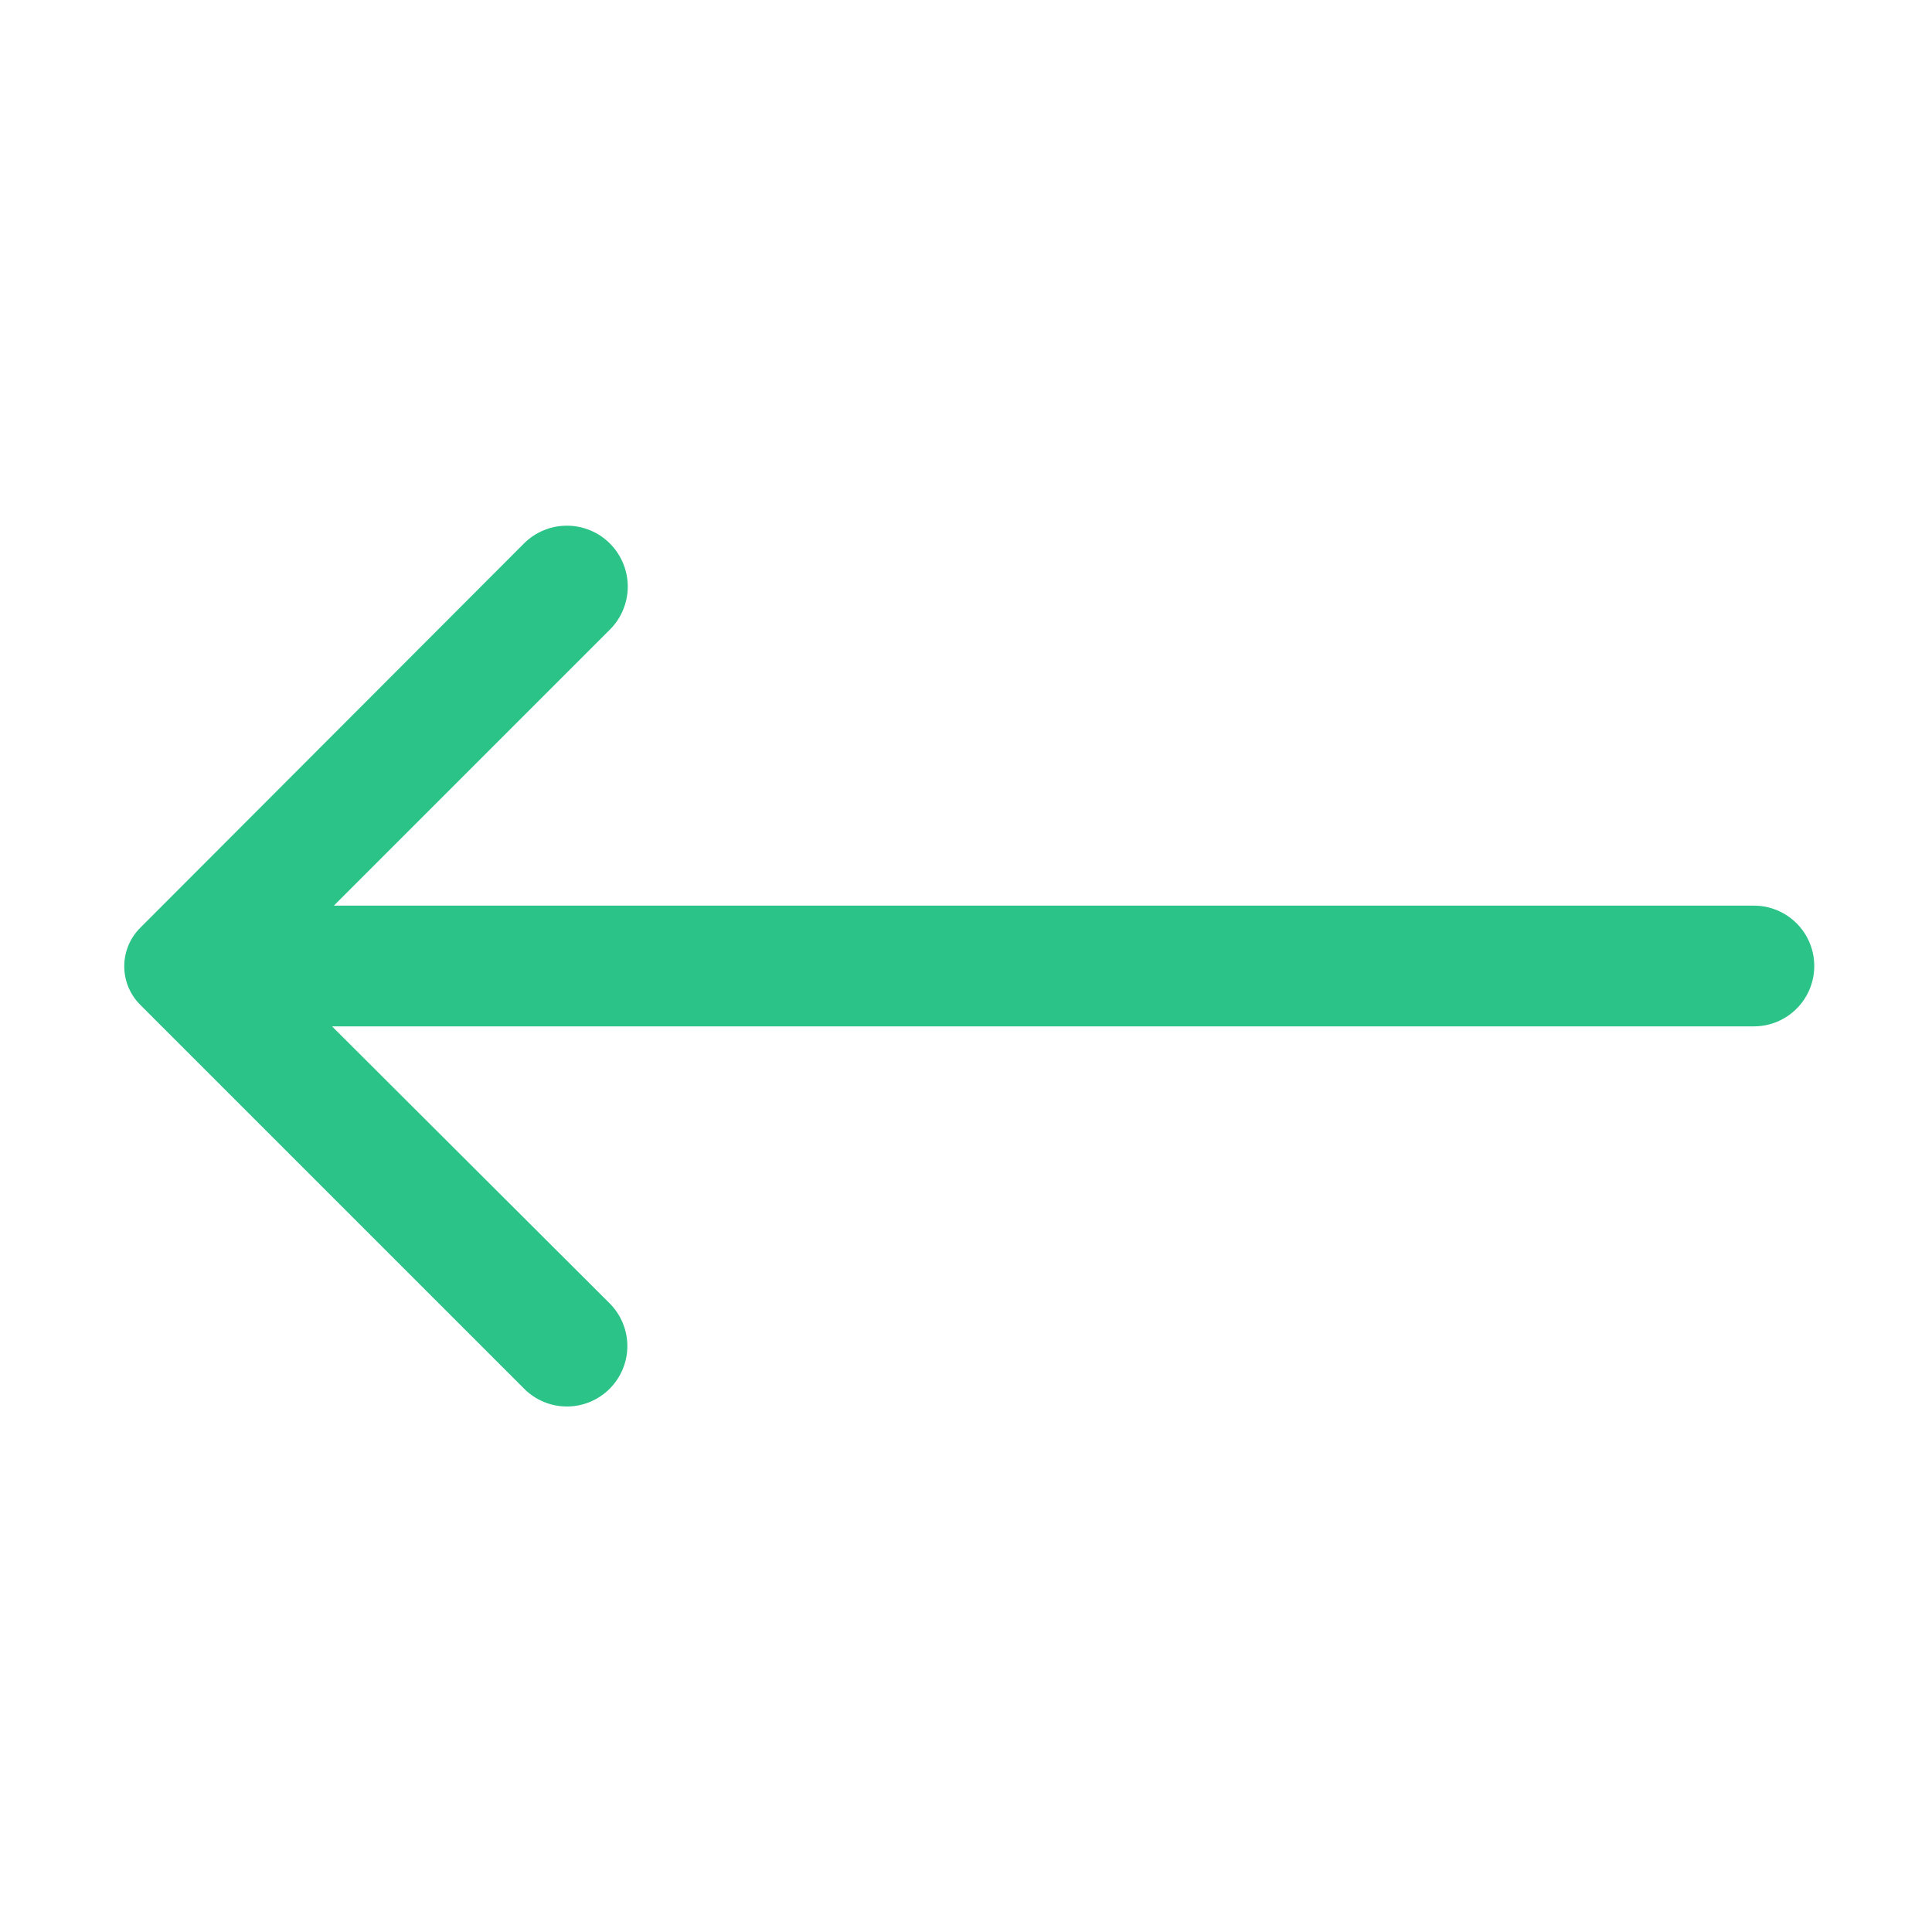
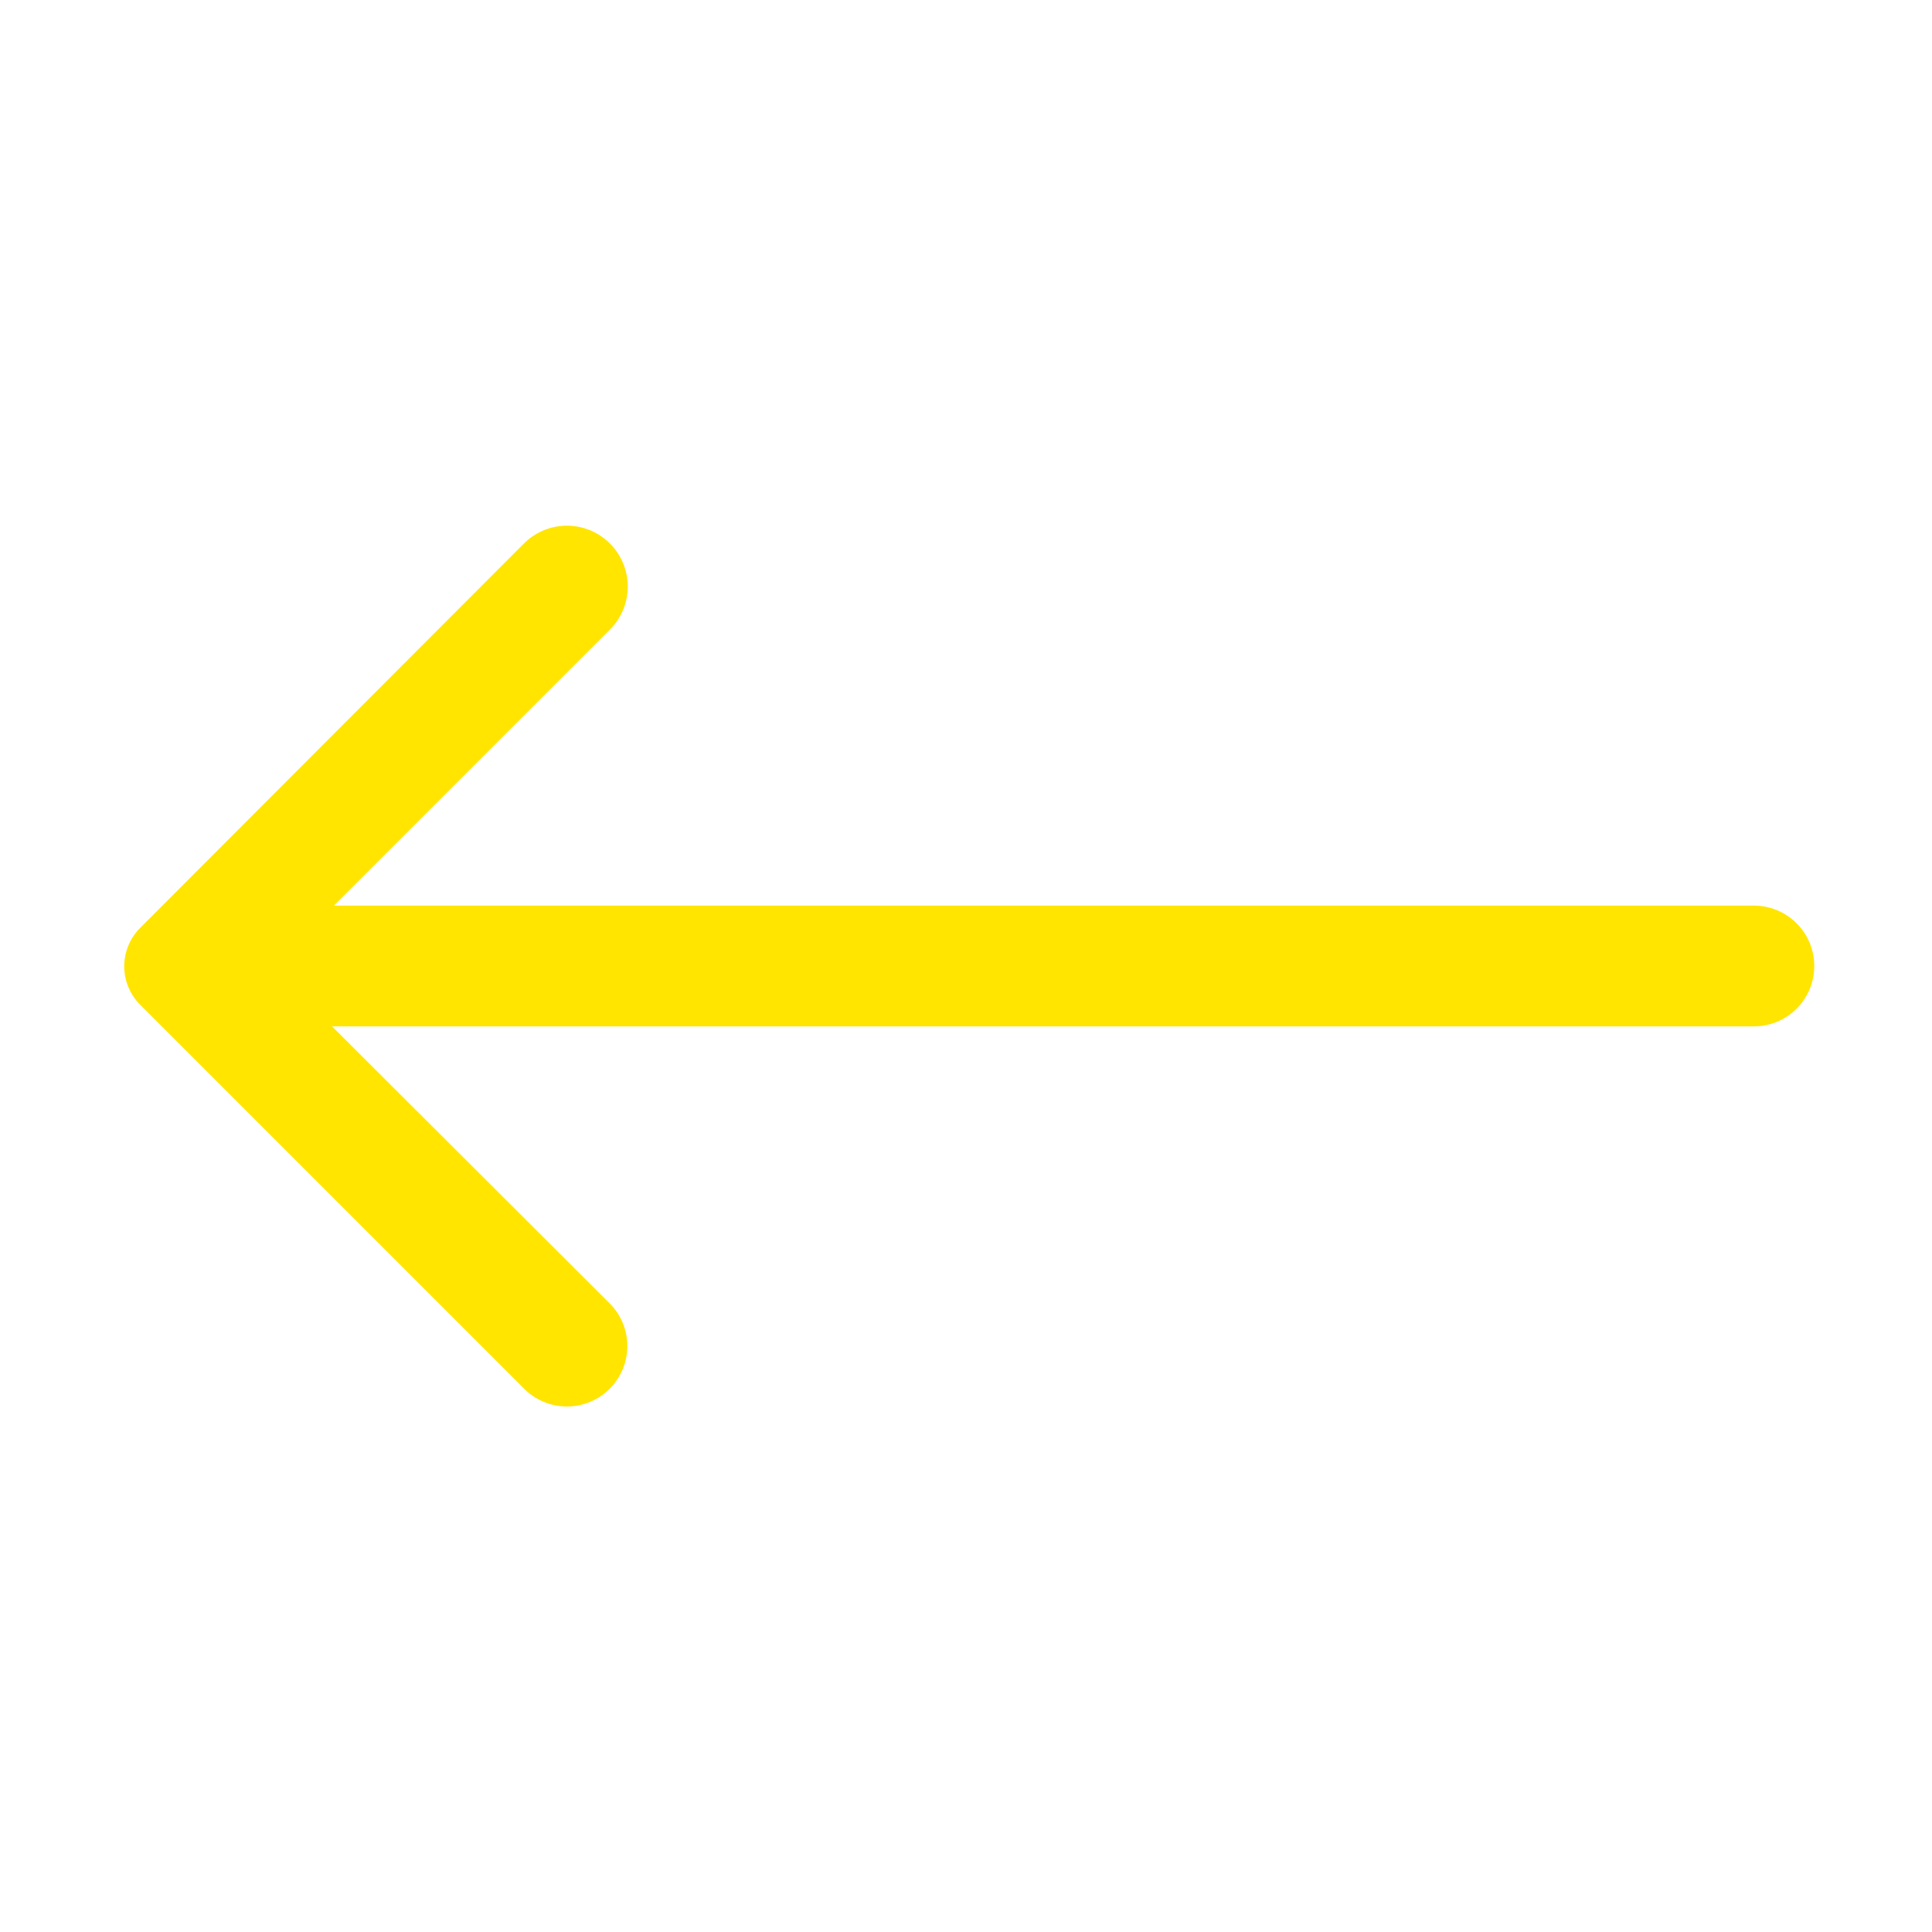
<svg xmlns="http://www.w3.org/2000/svg" width="32" height="32" viewBox="0 0 32 32" fill="none">
-   <path d="M10.1 23C10.286 22.812 10.391 22.559 10.391 22.295C10.391 22.031 10.286 21.777 10.1 21.59L5.5 17H29.05C29.315 17 29.569 16.895 29.757 16.707C29.945 16.52 30.05 16.265 30.05 16C30.05 15.735 29.945 15.48 29.757 15.293C29.569 15.105 29.315 15 29.05 15H5.53L10.1 10.43C10.29 10.242 10.396 9.986 10.398 9.718C10.398 9.451 10.293 9.195 10.105 9.005C9.917 8.815 9.661 8.708 9.393 8.707C9.126 8.706 8.869 8.812 8.68 9L2.32 15.37C2.152 15.539 2.058 15.767 2.058 16.005C2.058 16.243 2.152 16.471 2.32 16.64L8.68 23C8.773 23.094 8.883 23.168 9.005 23.219C9.127 23.27 9.258 23.296 9.39 23.296C9.522 23.296 9.653 23.27 9.774 23.219C9.896 23.168 10.007 23.094 10.1 23Z" fill="#2CC388" />
+   <path d="M10.1 23C10.286 22.812 10.391 22.559 10.391 22.295C10.391 22.031 10.286 21.777 10.1 21.59L5.5 17H29.05C29.315 17 29.569 16.895 29.757 16.707C29.945 16.52 30.05 16.265 30.05 16C30.05 15.735 29.945 15.48 29.757 15.293C29.569 15.105 29.315 15 29.05 15H5.53L10.1 10.43C10.29 10.242 10.396 9.986 10.398 9.718C10.398 9.451 10.293 9.195 10.105 9.005C9.917 8.815 9.661 8.708 9.393 8.707C9.126 8.706 8.869 8.812 8.68 9L2.32 15.37C2.152 15.539 2.058 15.767 2.058 16.005C2.058 16.243 2.152 16.471 2.32 16.64L8.68 23C8.773 23.094 8.883 23.168 9.005 23.219C9.127 23.27 9.258 23.296 9.39 23.296C9.522 23.296 9.653 23.27 9.774 23.219C9.896 23.168 10.007 23.094 10.1 23Z" fill="#FFE500" />
</svg>
